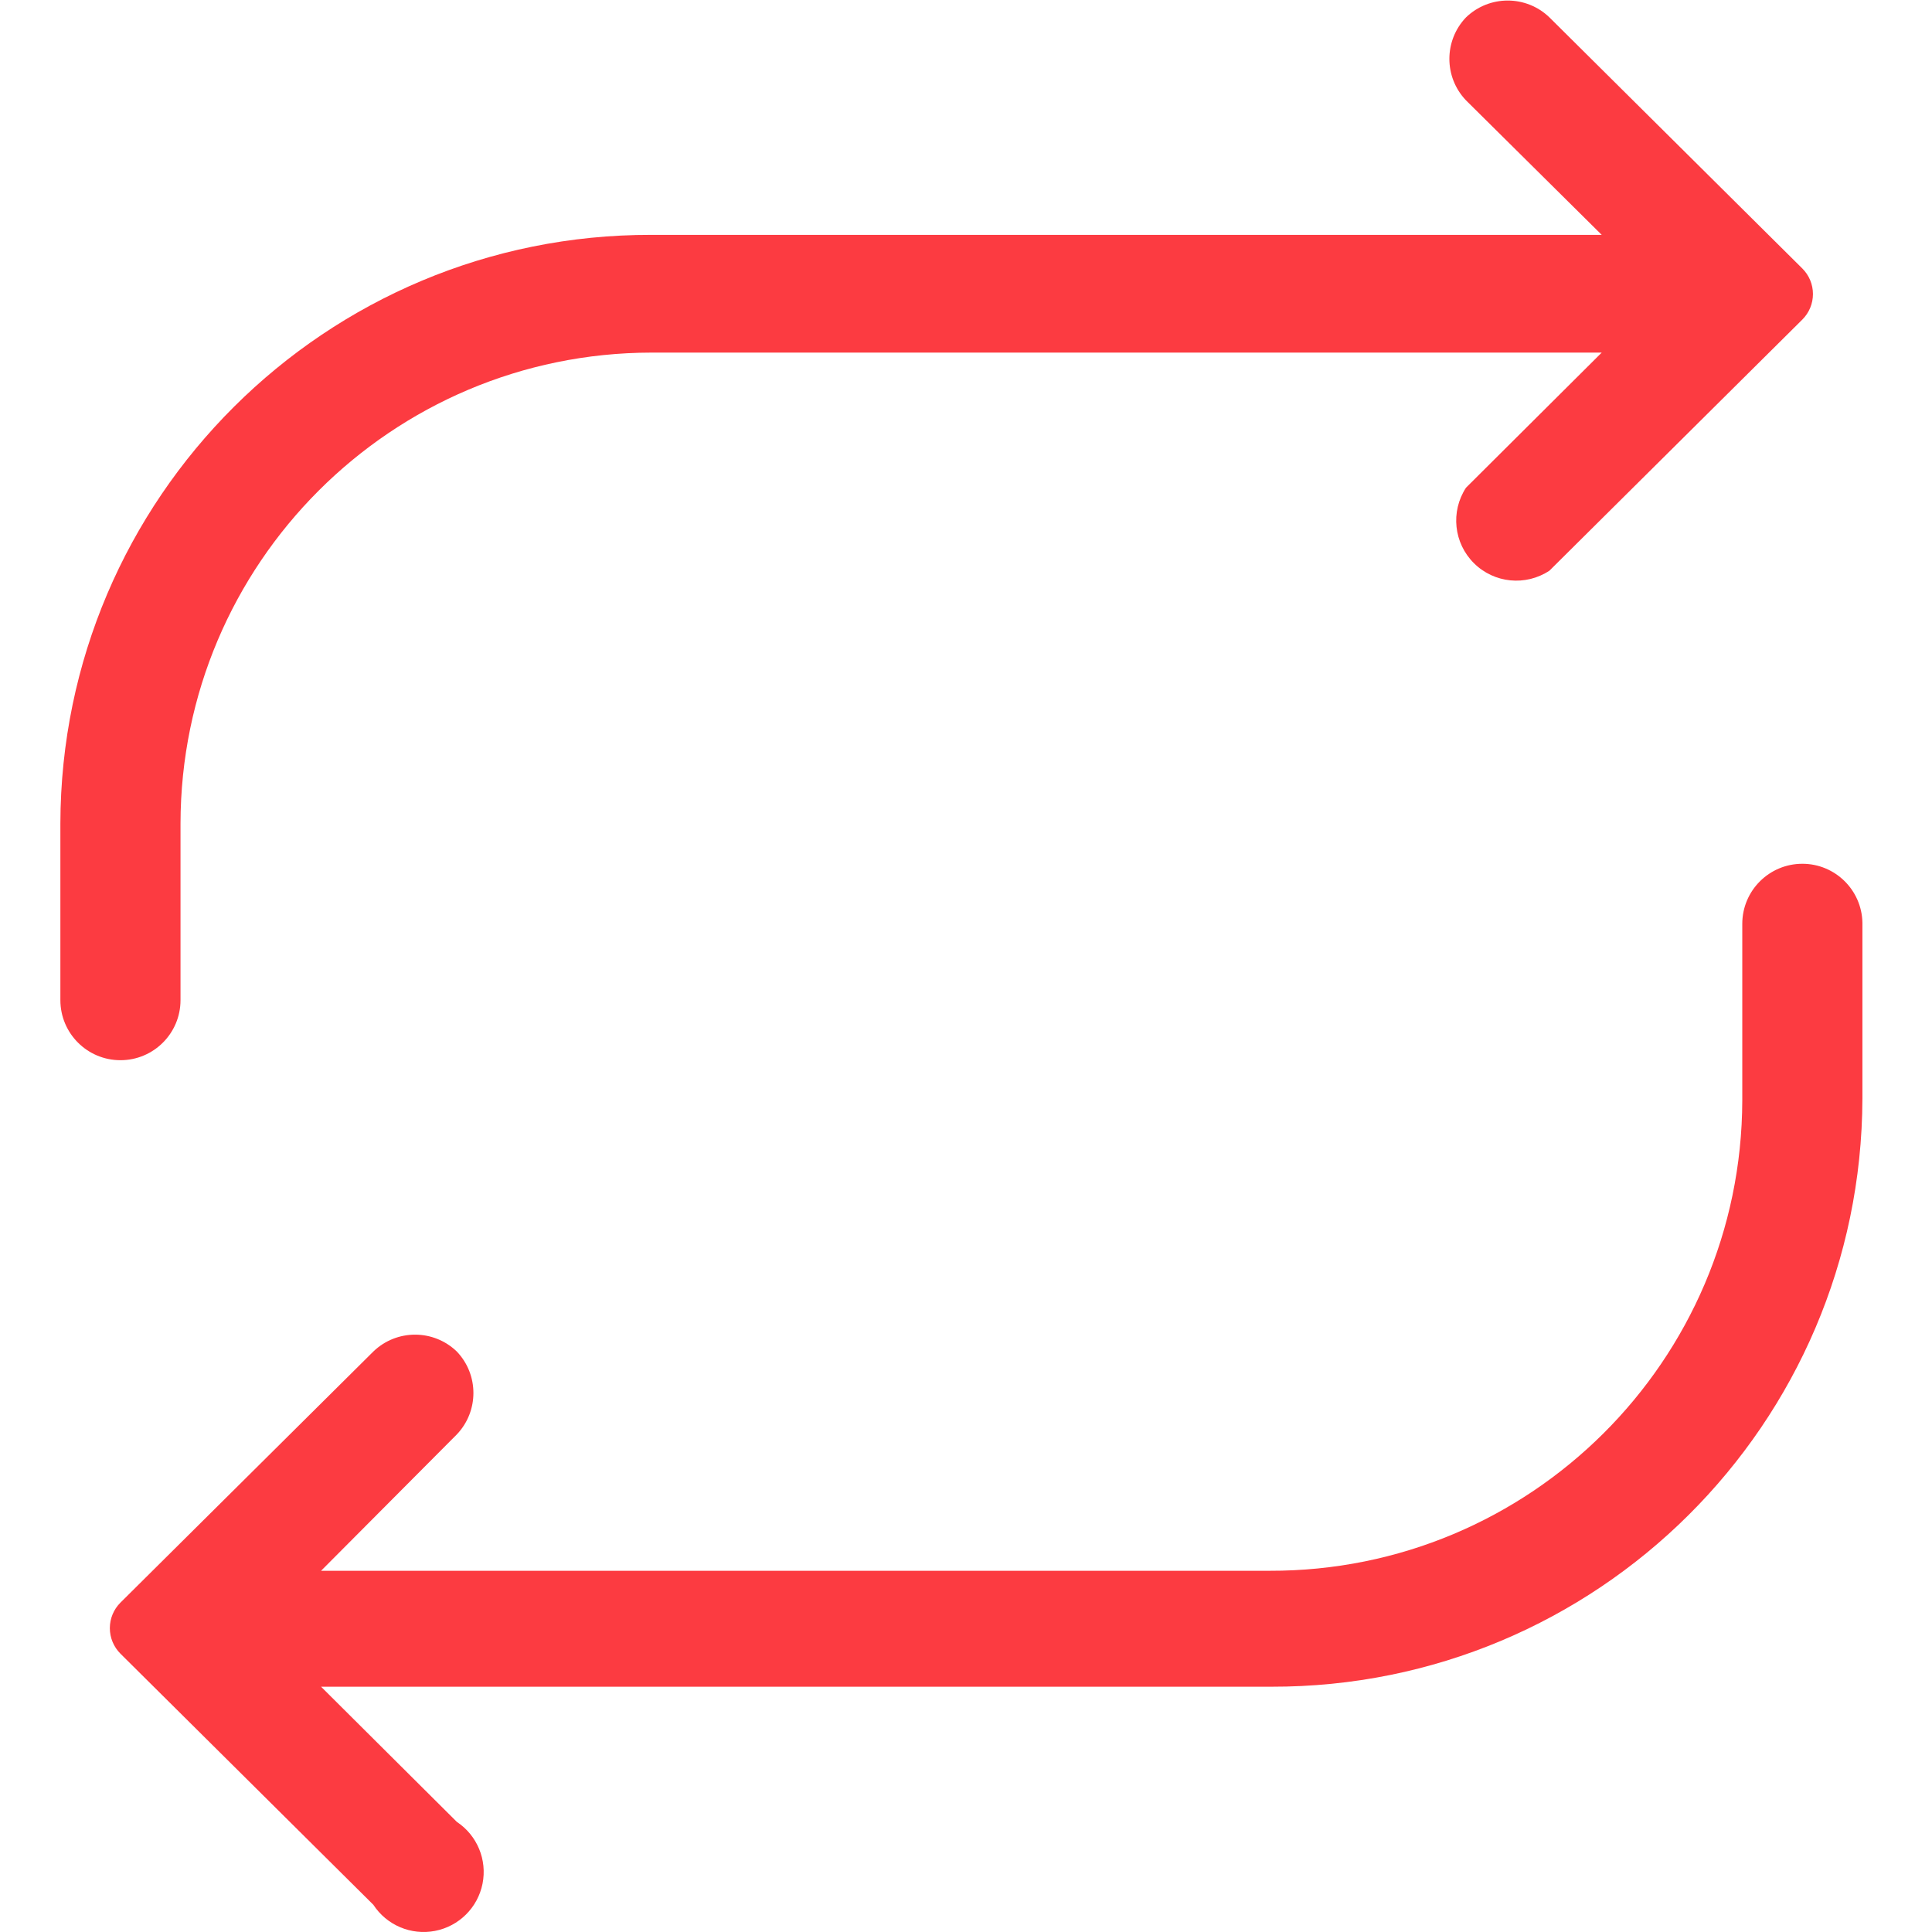
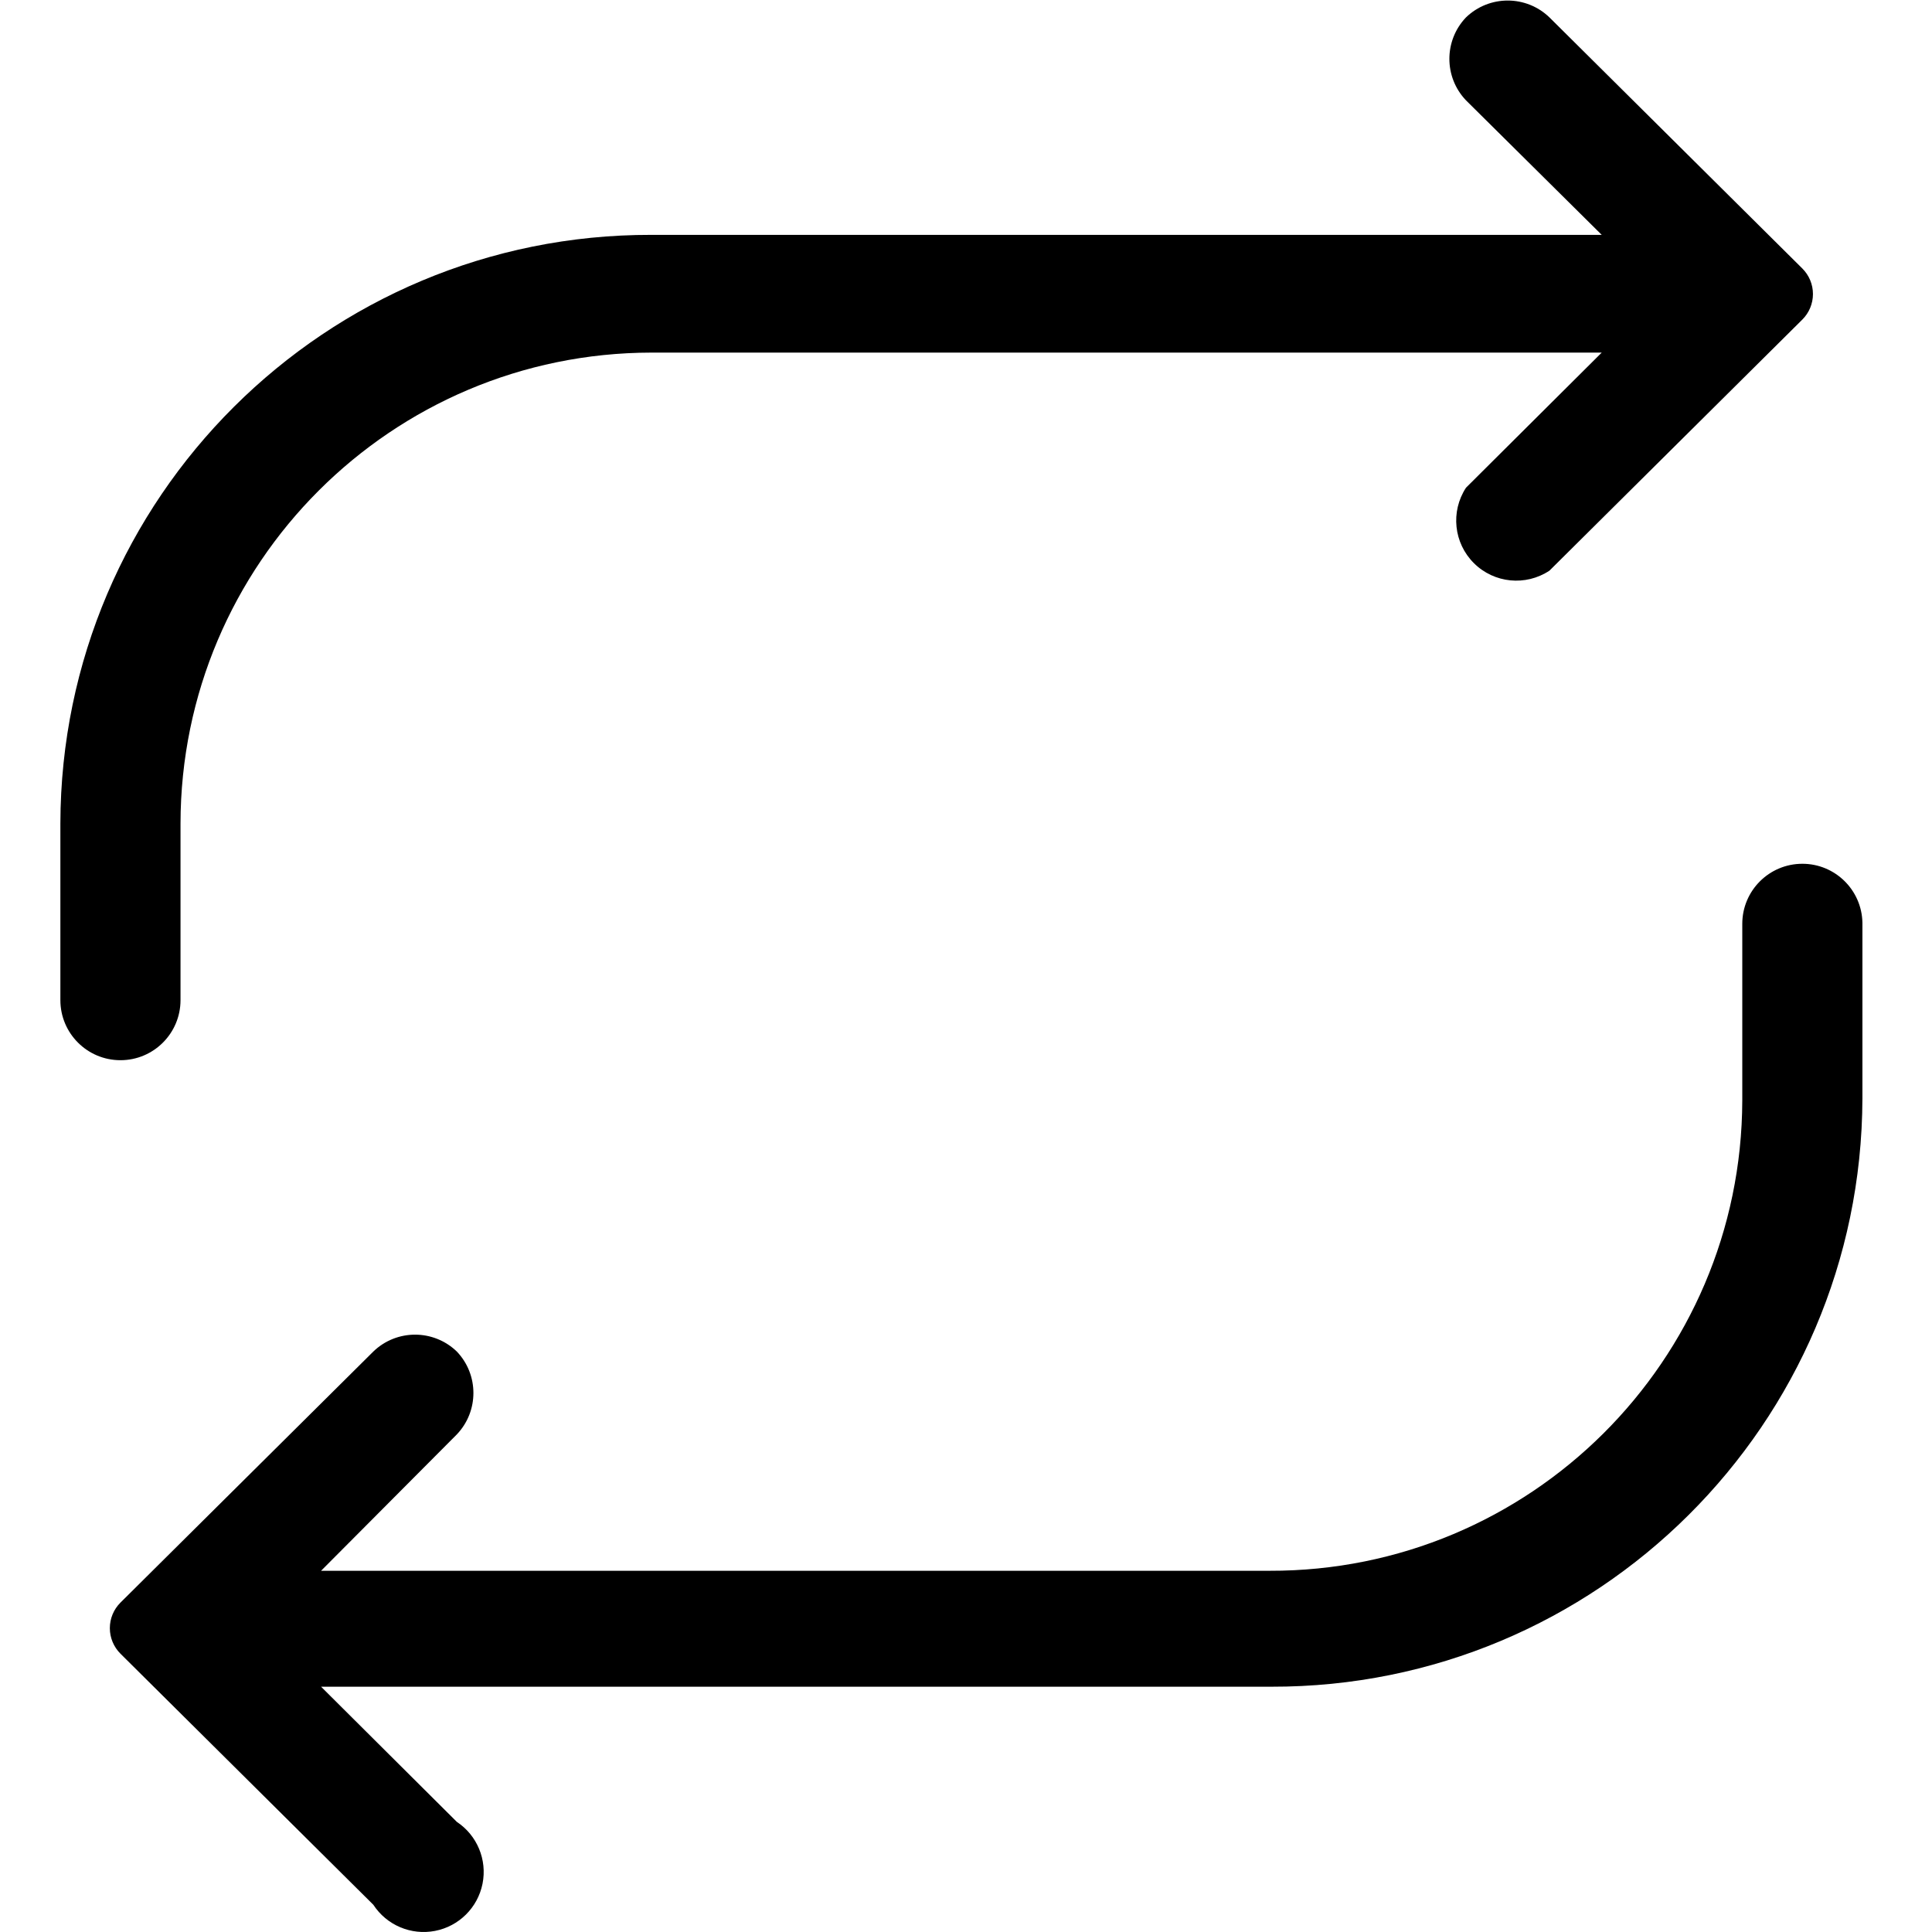
<svg xmlns="http://www.w3.org/2000/svg" t="1638496056637" class="icon" viewBox="0 0 1024 1024" version="1.1" p-id="5125" width="200" height="200">
  <defs>
    <style type="text/css" />
  </defs>
-   <path d="M95.675 529.773v-93.283a249.923 249.923 0 0 1 249.605-249.605h503.666L776.993 258.519a31.837 31.837 0 0 0 44.254 43.935L955.282 169.374a19.102 19.102 0 0 0 0-27.062L821.247 9.233a31.837 31.837 0 0 0-44.254 0 31.837 31.837 0 0 0 0 43.935l71.952 71.316H345.279A312.642 312.642 0 0 0 32 436.49v93.602a31.837 31.837 0 0 0 63.675 0zM955.282 457.821a31.837 31.837 0 0 0-31.837 31.837v93.602a249.923 249.923 0 0 1-250.56 249.286H170.174l71.952-72.271a31.837 31.837 0 0 0 0-43.935 31.837 31.837 0 0 0-44.254 0L63.837 849.419a19.102 19.102 0 0 0 0 27.062l134.035 133.08a31.837 31.837 0 1 0 44.254-43.935l-71.952-71.634h503.666A312.642 312.642 0 0 0 987.119 582.304v-93.283a31.837 31.837 0 0 0-31.837-31.201z" p-id="5126" fill="#fc3b41" />
+   <path d="M95.675 529.773v-93.283a249.923 249.923 0 0 1 249.605-249.605h503.666L776.993 258.519a31.837 31.837 0 0 0 44.254 43.935L955.282 169.374a19.102 19.102 0 0 0 0-27.062L821.247 9.233a31.837 31.837 0 0 0-44.254 0 31.837 31.837 0 0 0 0 43.935l71.952 71.316H345.279A312.642 312.642 0 0 0 32 436.49v93.602a31.837 31.837 0 0 0 63.675 0zM955.282 457.821a31.837 31.837 0 0 0-31.837 31.837v93.602a249.923 249.923 0 0 1-250.56 249.286H170.174l71.952-72.271a31.837 31.837 0 0 0 0-43.935 31.837 31.837 0 0 0-44.254 0L63.837 849.419a19.102 19.102 0 0 0 0 27.062l134.035 133.08a31.837 31.837 0 1 0 44.254-43.935l-71.952-71.634h503.666A312.642 312.642 0 0 0 987.119 582.304v-93.283a31.837 31.837 0 0 0-31.837-31.201z" p-id="5126" />
</svg>
